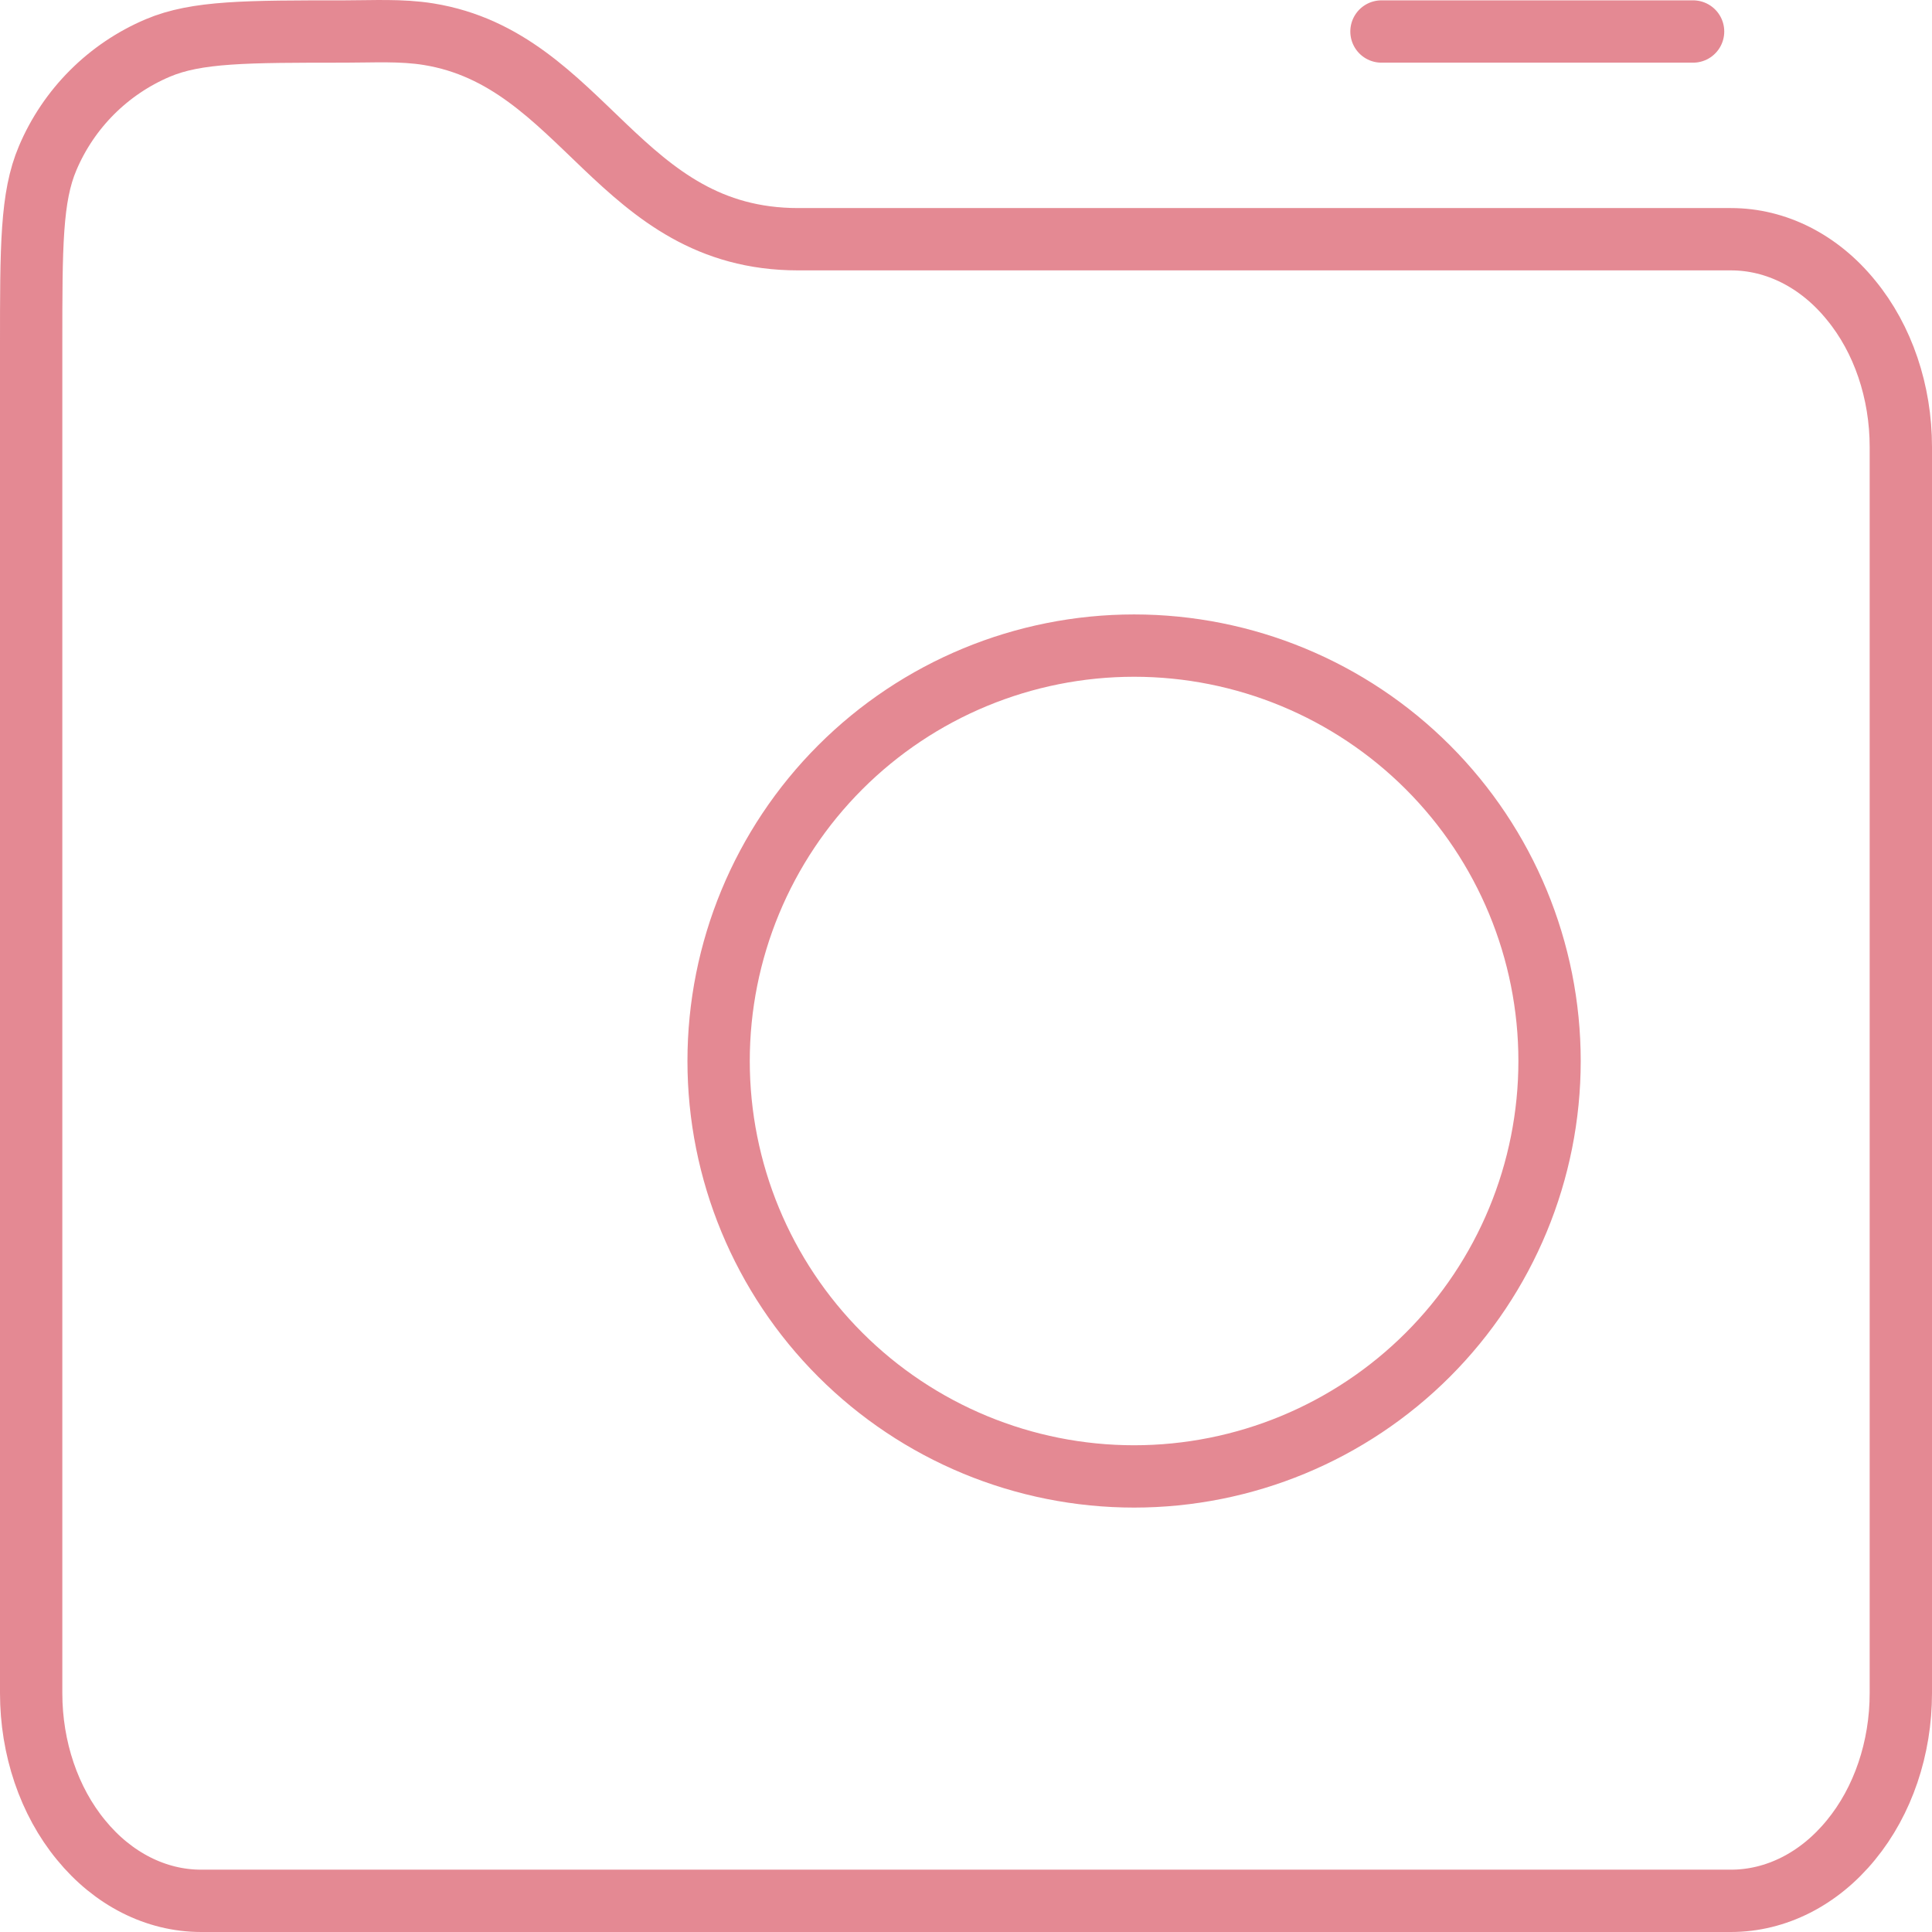
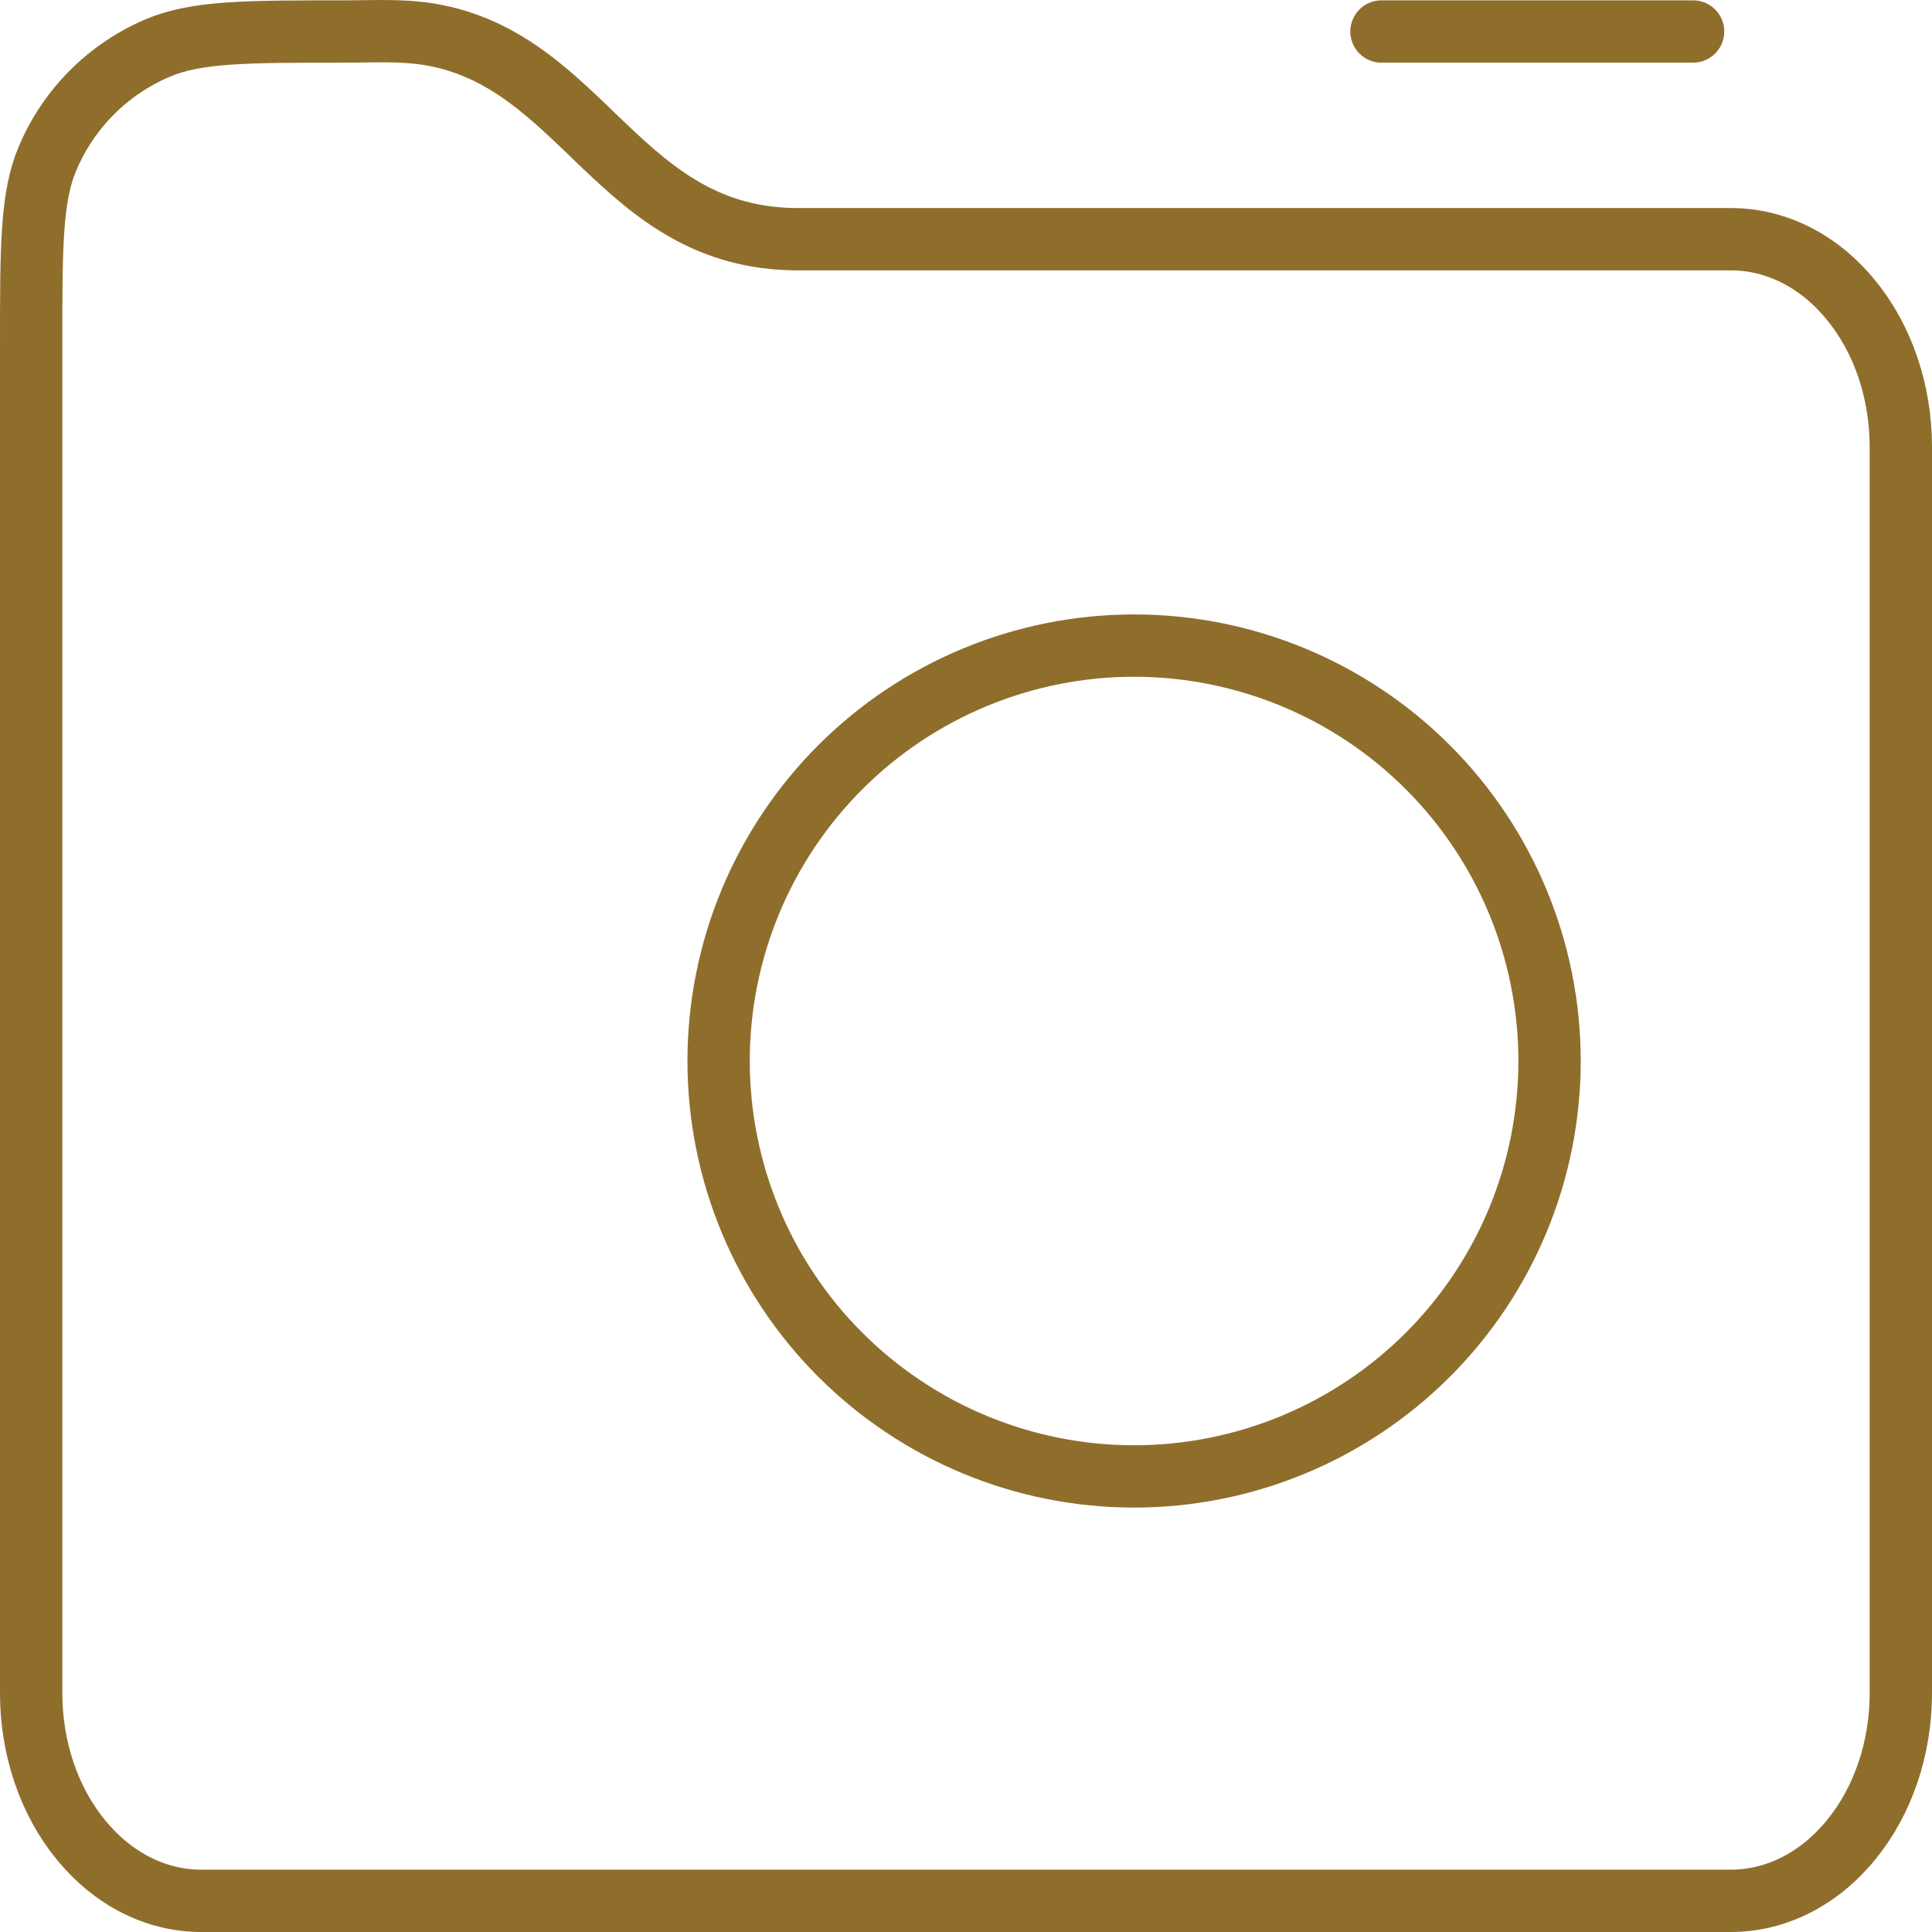
<svg xmlns="http://www.w3.org/2000/svg" width="62" height="62" viewBox="0 0 62 62" fill="none">
-   <path d="M44.333 1.011H54.333M59.4 59.047C60.427 57.797 61 56.101 61 54.335V14.342C61 12.576 60.427 10.876 59.4 9.63C58.383 8.377 56.997 7.677 55.55 7.677H25.613C19.863 7.677 18.75 1.908 13.757 1.098C12.877 0.955 11.963 1.011 11.073 1.011C7.897 1.011 6.31 1.011 5.06 1.541C3.47 2.217 2.204 3.483 1.53 5.074C1 6.317 1 7.903 1 11.079V54.335C1 56.101 1.573 57.801 2.6 59.047C3.62 60.297 5.007 61 6.453 61H55.547C56.993 61 58.377 60.3 59.4 59.047Z" stroke="#E48993" stroke-width="2" stroke-linecap="round" stroke-linejoin="round" />
-   <path d="M45.822 43.475C43.322 45.975 39.93 47.38 36.394 47.38C32.858 47.38 29.466 45.975 26.966 43.475C24.465 40.975 23.061 37.584 23.061 34.049C23.061 30.513 24.465 27.123 26.966 24.622C29.466 22.122 32.858 20.718 36.394 20.718C39.93 20.718 43.322 22.122 45.822 24.622C48.322 27.123 49.727 30.513 49.727 34.049C49.727 37.584 48.322 40.975 45.822 43.475Z" stroke="#E48993" stroke-width="2" stroke-linecap="round" stroke-linejoin="round" />
+   <path d="M44.333 1.011H54.333M59.4 59.047C60.427 57.797 61 56.101 61 54.335V14.342C61 12.576 60.427 10.876 59.4 9.63C58.383 8.377 56.997 7.677 55.55 7.677H25.613C19.863 7.677 18.75 1.908 13.757 1.098C12.877 0.955 11.963 1.011 11.073 1.011C7.897 1.011 6.31 1.011 5.06 1.541C3.47 2.217 2.204 3.483 1.53 5.074C1 6.317 1 7.903 1 11.079V54.335C1 56.101 1.573 57.801 2.6 59.047C3.62 60.297 5.007 61 6.453 61H55.547C56.993 61 58.377 60.3 59.4 59.047Z" stroke="#8f6e2c" stroke-width="2" stroke-linecap="round" stroke-linejoin="round" />
+   <path d="M45.822 43.475C43.322 45.975 39.93 47.38 36.394 47.38C32.858 47.38 29.466 45.975 26.966 43.475C24.465 40.975 23.061 37.584 23.061 34.049C23.061 30.513 24.465 27.123 26.966 24.622C29.466 22.122 32.858 20.718 36.394 20.718C39.93 20.718 43.322 22.122 45.822 24.622C48.322 27.123 49.727 30.513 49.727 34.049C49.727 37.584 48.322 40.975 45.822 43.475Z" stroke="#8f6e2c" stroke-width="2" stroke-linecap="round" stroke-linejoin="round" />
</svg>
